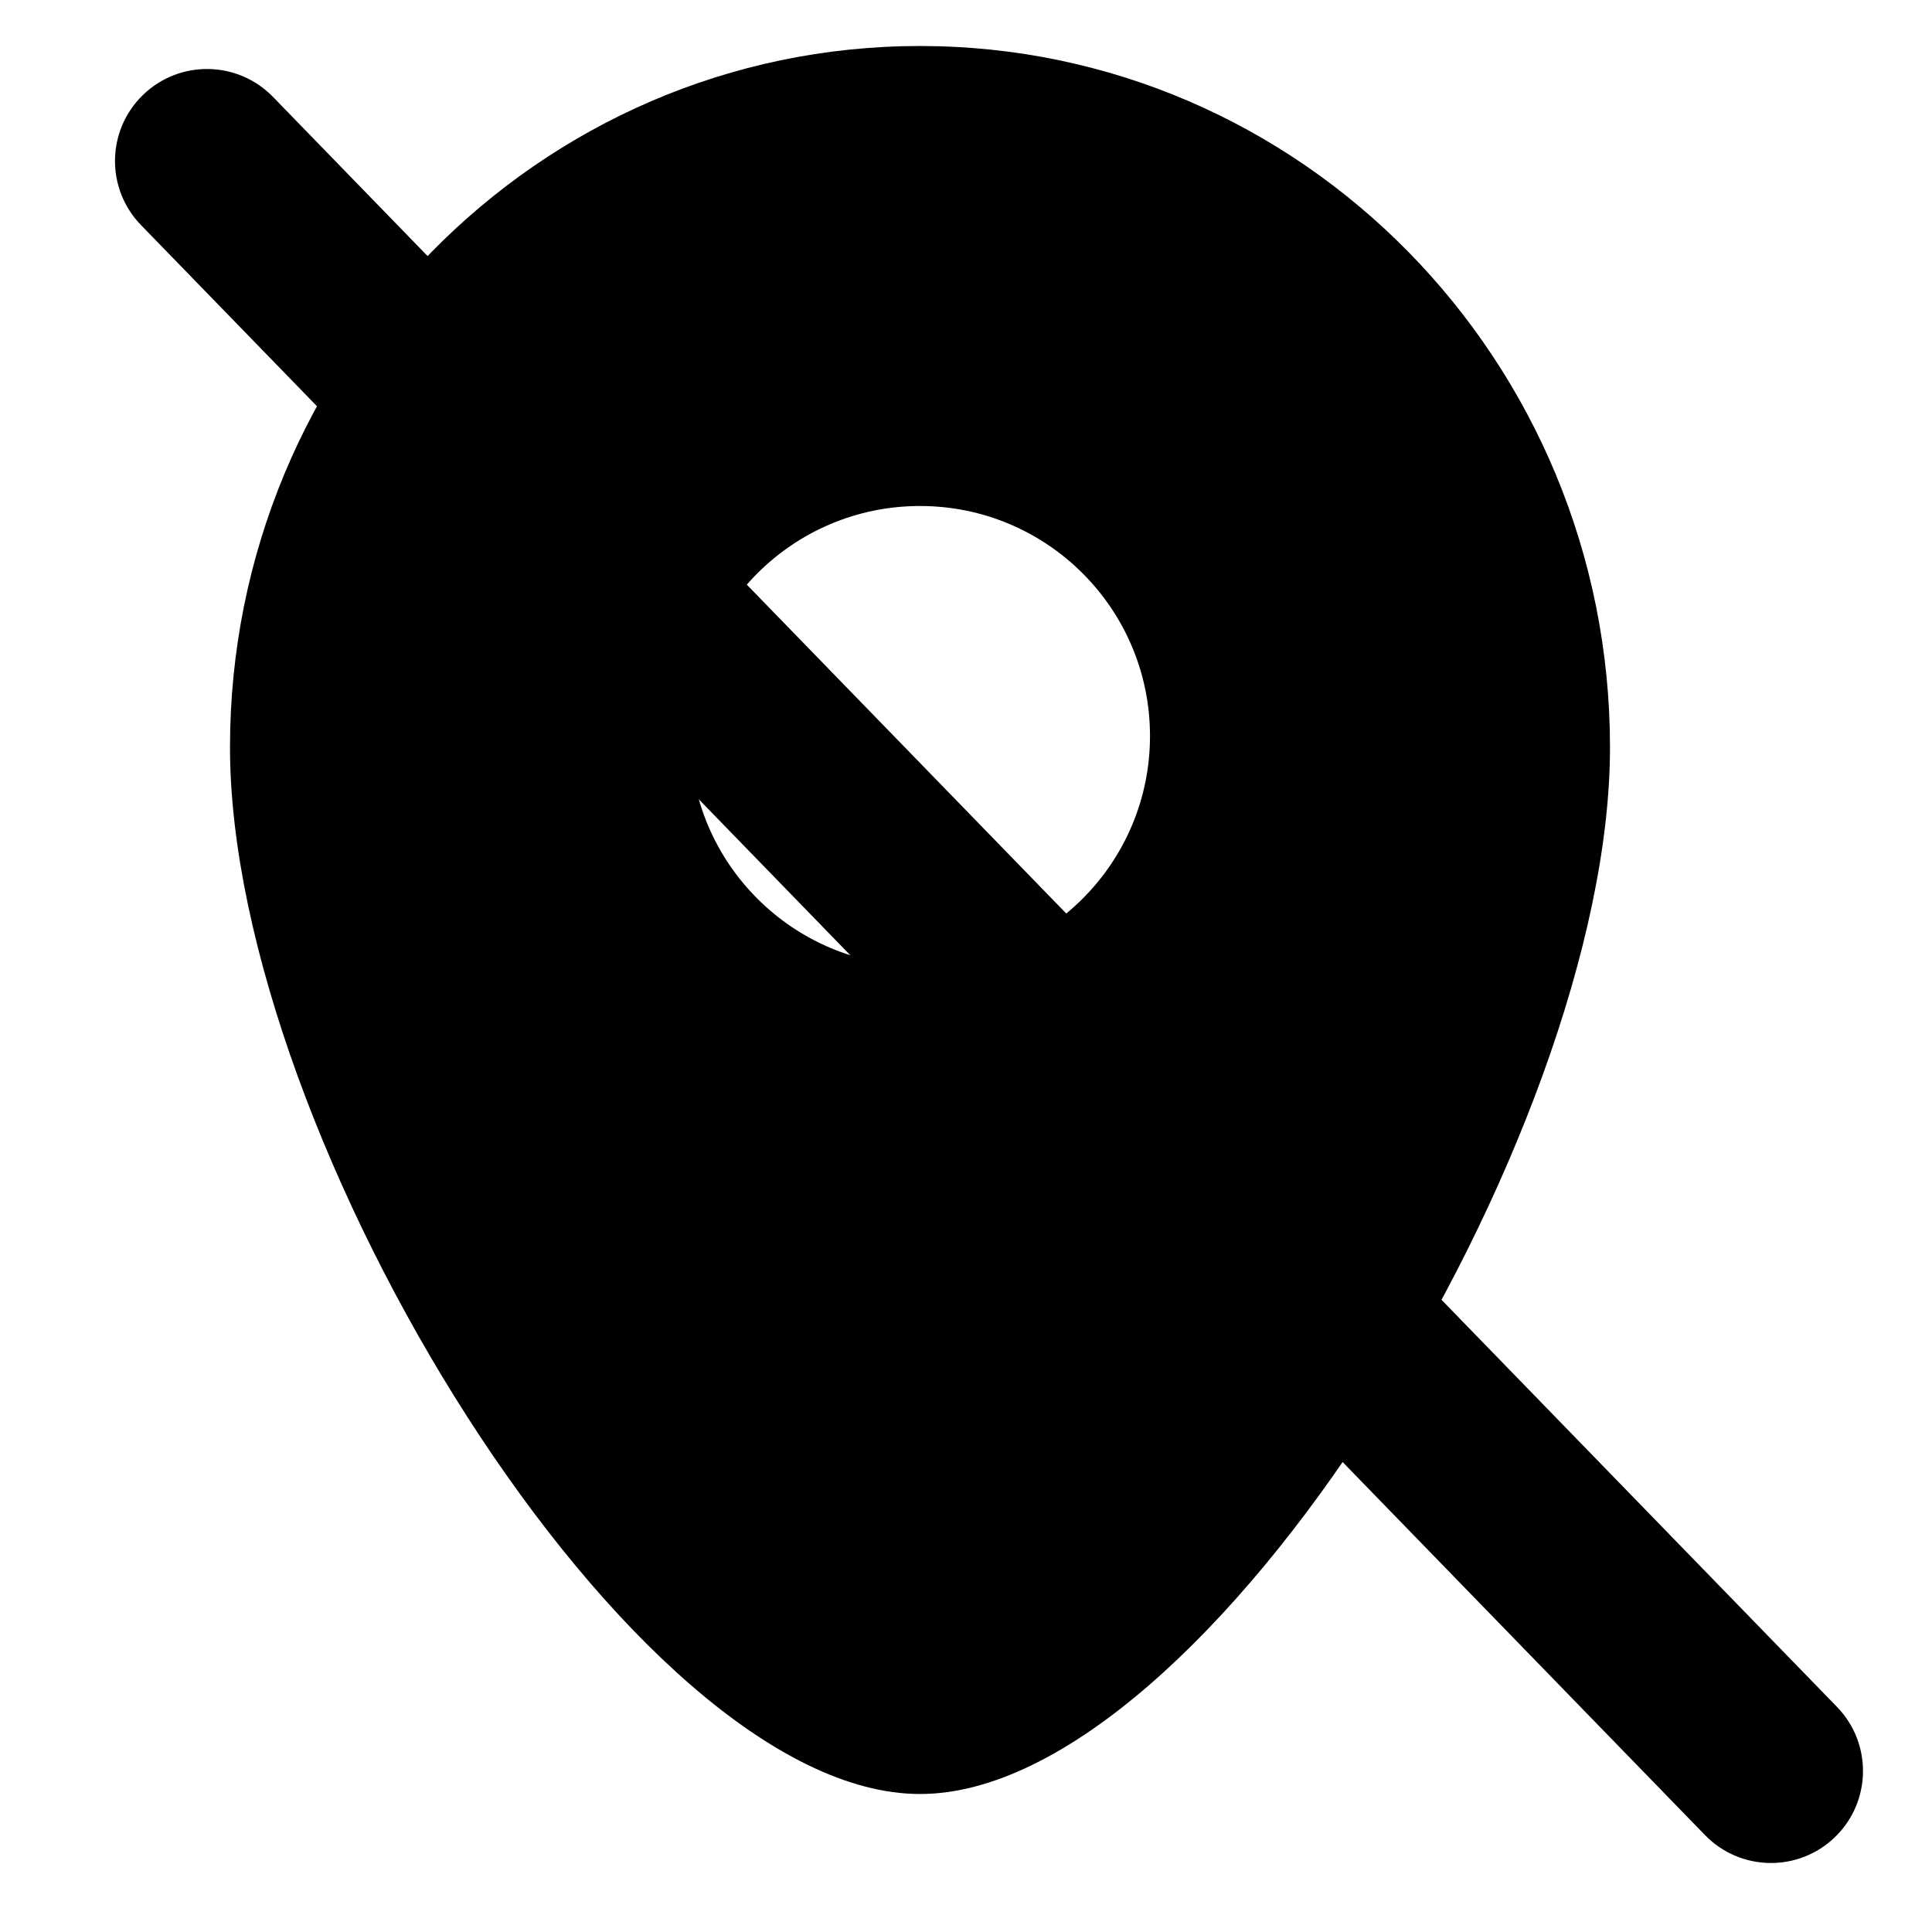
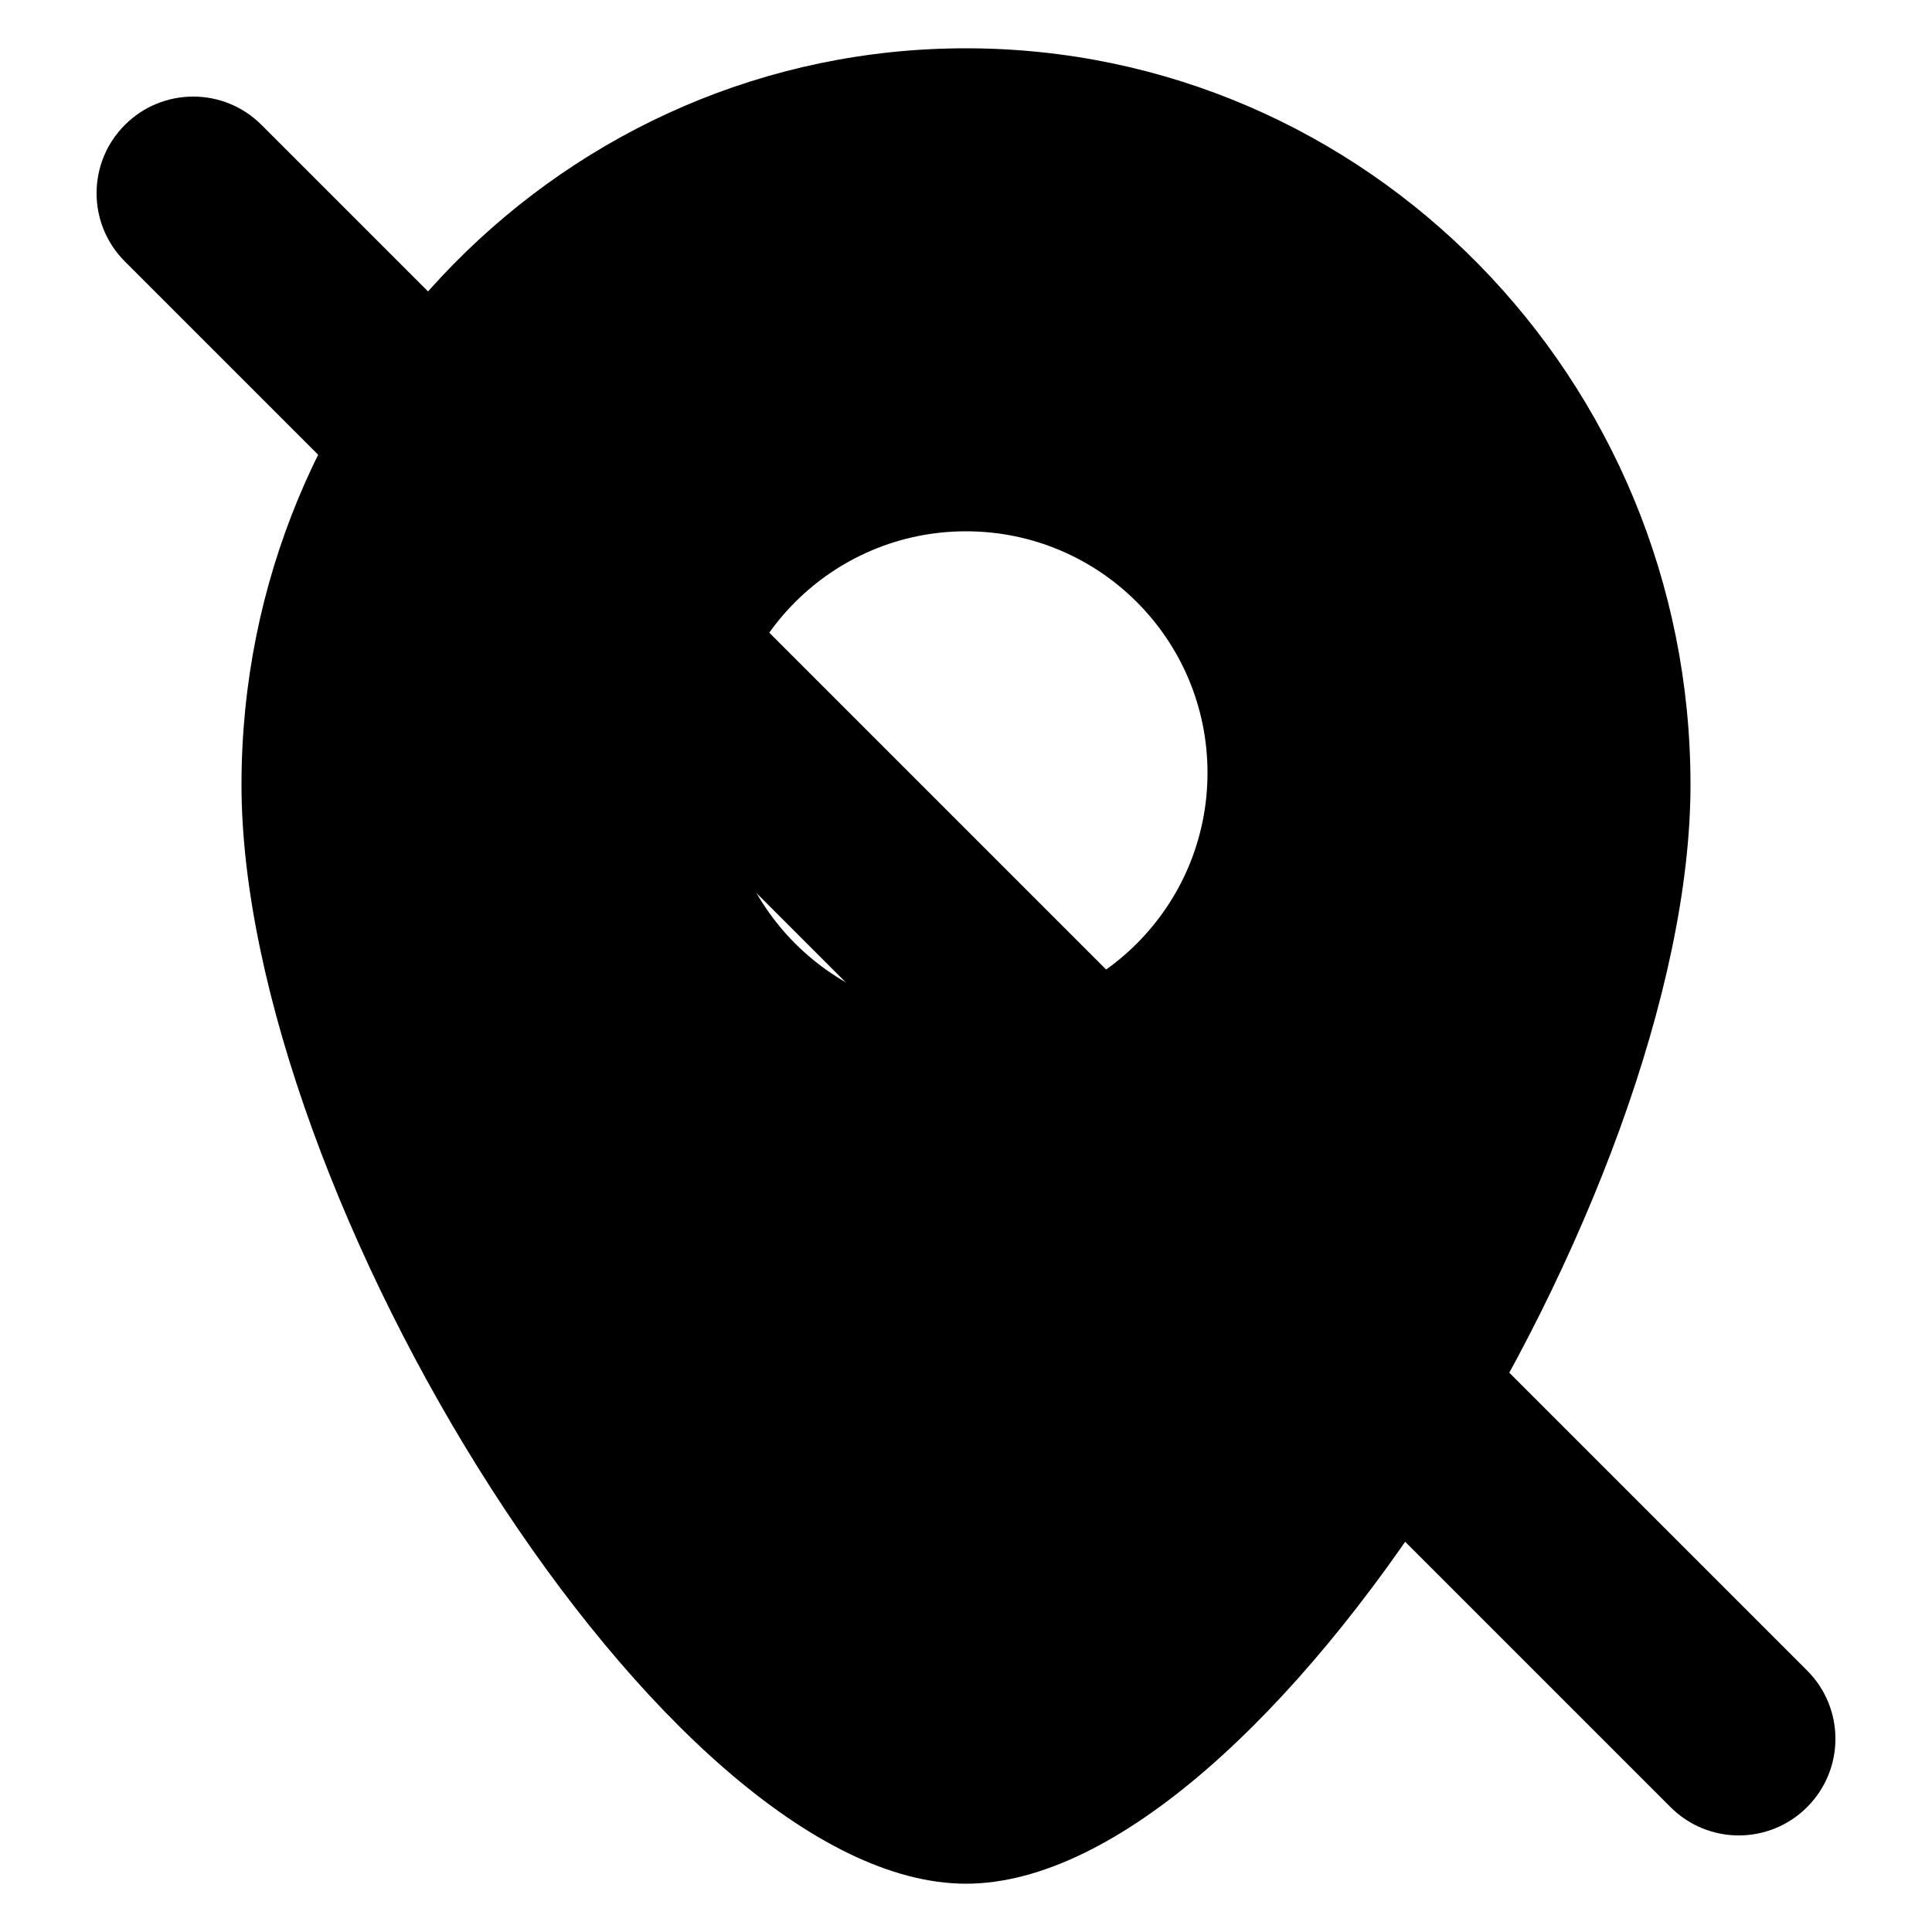
- <svg xmlns="http://www.w3.org/2000/svg" width="21" height="21" viewBox="0 0 21 21" fill="none">
+ <svg xmlns="http://www.w3.org/2000/svg" width="20" height="20" viewBox="0 0 20 20" fill="none">
  <path fill-rule="evenodd" clip-rule="evenodd" d="M2.5 8.123C2.5 12.366 6.882 19.5 10 19.5C13.118 19.5 17.5 12.366 17.5 8.123C17.5 3.917 14.146 0.5 10 0.5C5.854 0.5 2.5 3.917 2.5 8.123ZM10 5.5C11.381 5.5 12.5 6.619 12.5 8C12.5 9.381 11.381 10.5 10 10.5C8.619 10.5 7.5 9.381 7.5 8C7.5 6.619 8.619 5.5 10 5.5Z" fill="currentColor" />
-   <path d="M1.533 2.447C1.148 2.051 1.157 1.418 1.553 1.033C1.949 0.648 2.582 0.657 2.967 1.053L19.967 18.553C20.352 18.949 20.343 19.582 19.947 19.967C19.551 20.352 18.918 20.343 18.533 19.947L1.533 2.447Z" fill="currentColor" />
+   <path fill-rule="evenodd" clip-rule="evenodd" d="M1.293 1.293C1.683 0.902 2.317 0.902 2.707 1.293L18.707 17.293C19.098 17.683 19.098 18.317 18.707 18.707C18.317 19.098 17.683 19.098 17.293 18.707L1.293 2.707C0.902 2.317 0.902 1.683 1.293 1.293Z" fill="currentColor" />
</svg>
